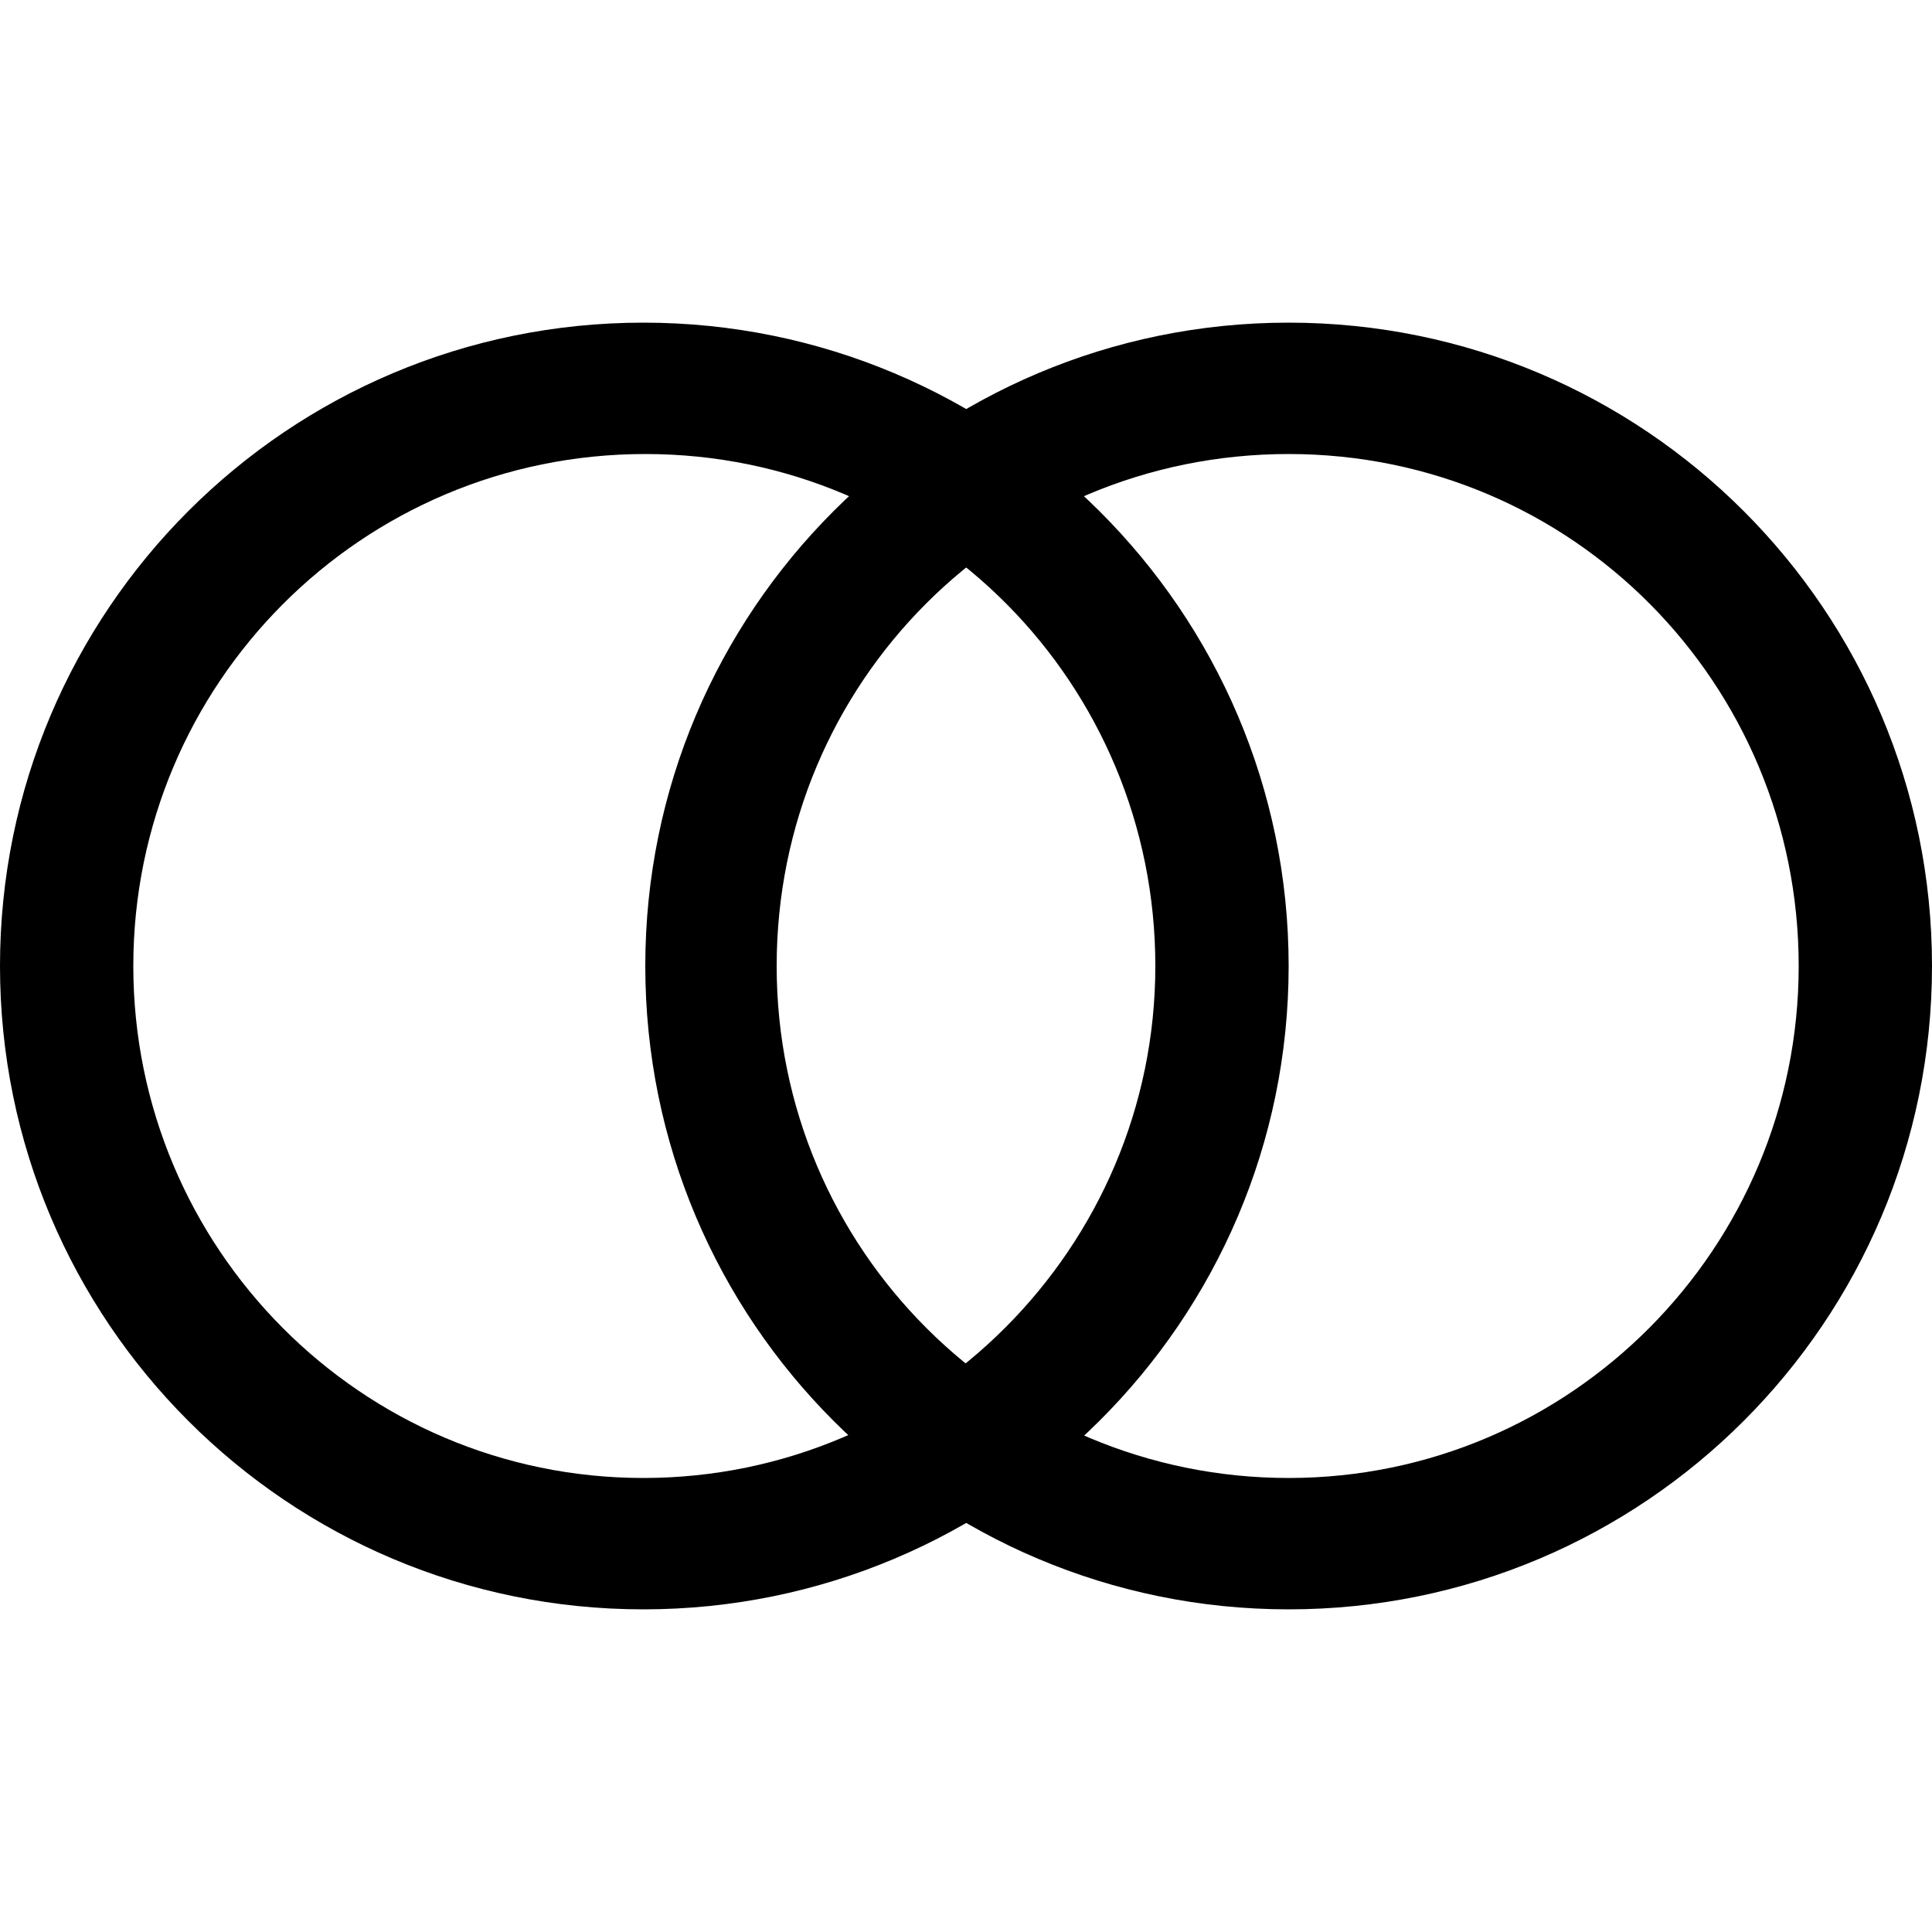
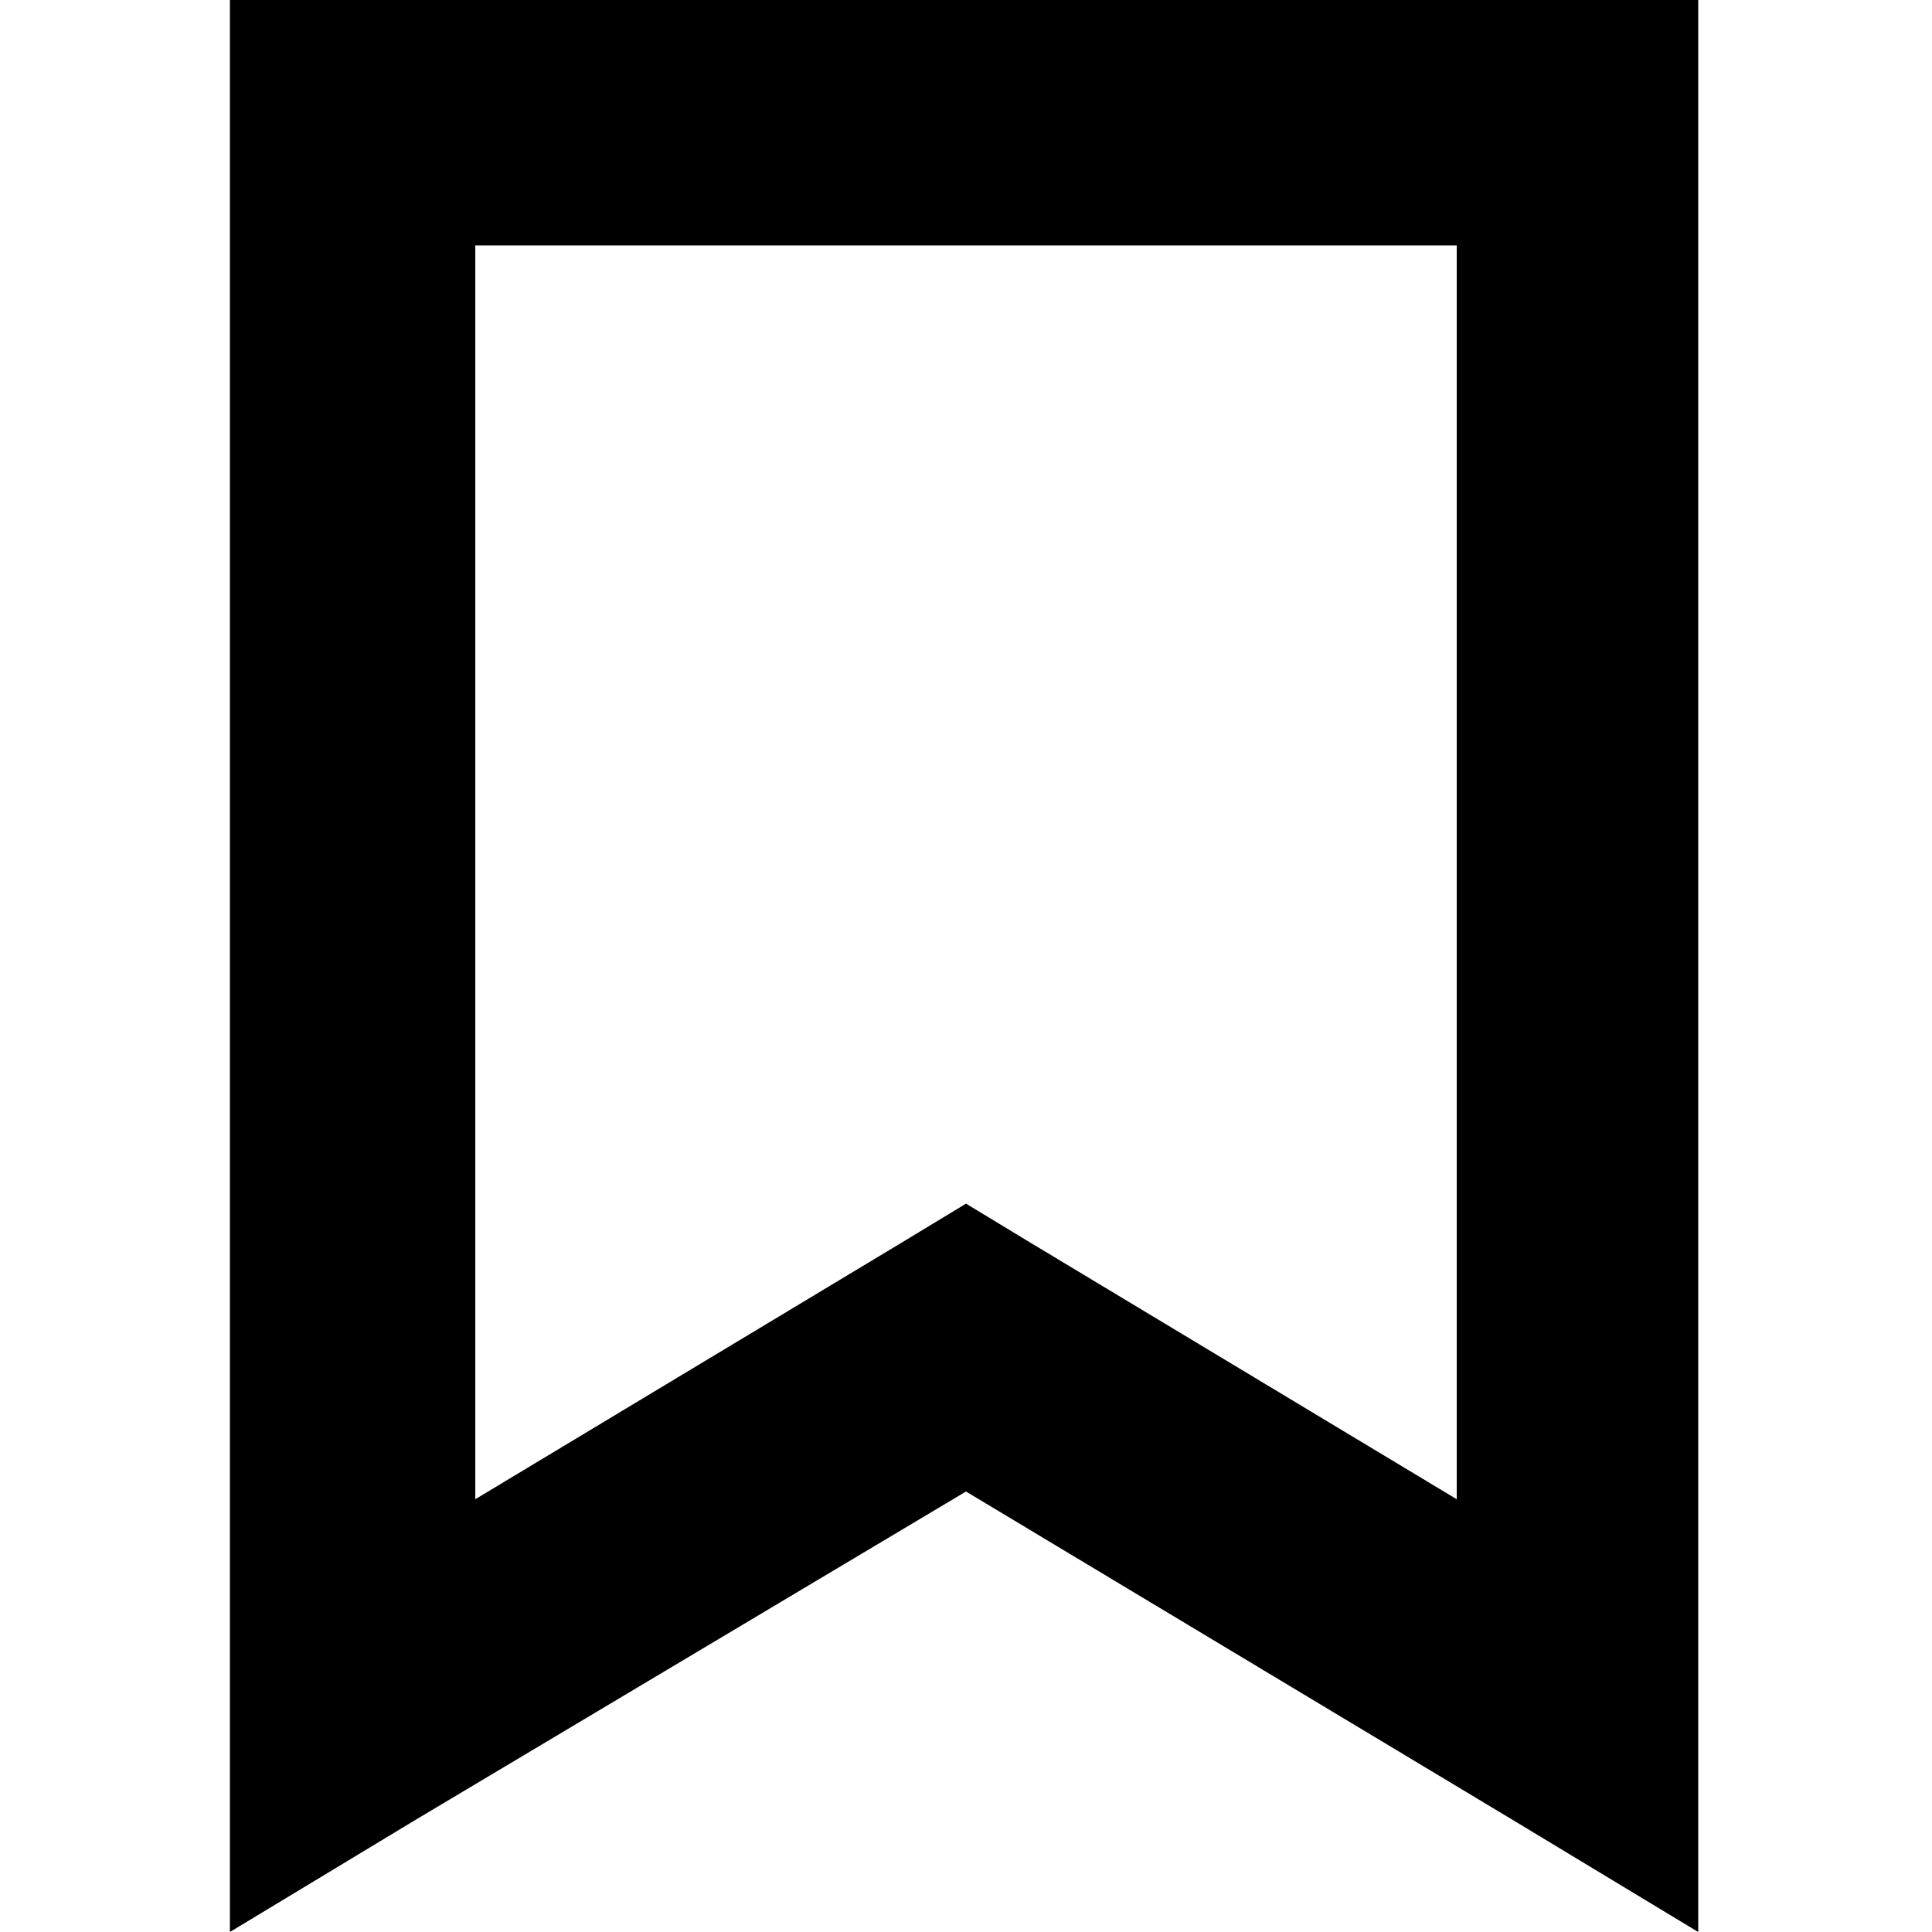
<svg xmlns="http://www.w3.org/2000/svg" viewBox="0 0 100 100">
-   <path d="M33.3 16.7C14.9 16.7 0 31.6 0 50s14.9 33.3 33.3 33.3S66.7 68.4 66.7 50s-15-33.3-33.4-33.3zm0 59.8C18.7 76.5 6.9 64.6 6.9 50s11.8-26.5 26.5-26.5S59.8 35.4 59.8 50 47.9 76.5 33.3 76.5z" />
-   <path d="M66.7 16.7c-18.4 0-33.3 14.9-33.3 33.3s14.9 33.3 33.3 33.3S100 68.4 100 50 85.1 16.7 66.7 16.7zm0 59.8c-14.6 0-26.5-11.8-26.5-26.5S52 23.5 66.7 23.5 93.1 35.4 93.1 50 81.3 76.5 66.7 76.5z" />
+   <path d="M11.9 0h76v100l-9.6-5.8-28.3-17-28.5 17-9.6 5.8V0zm12.7 12.7v64.9l22.1-13.3 3.3-2 3.3 2 22.1 13.3V12.7H24.6z" fill-rule="evenodd" clip-rule="evenodd" />
</svg>
